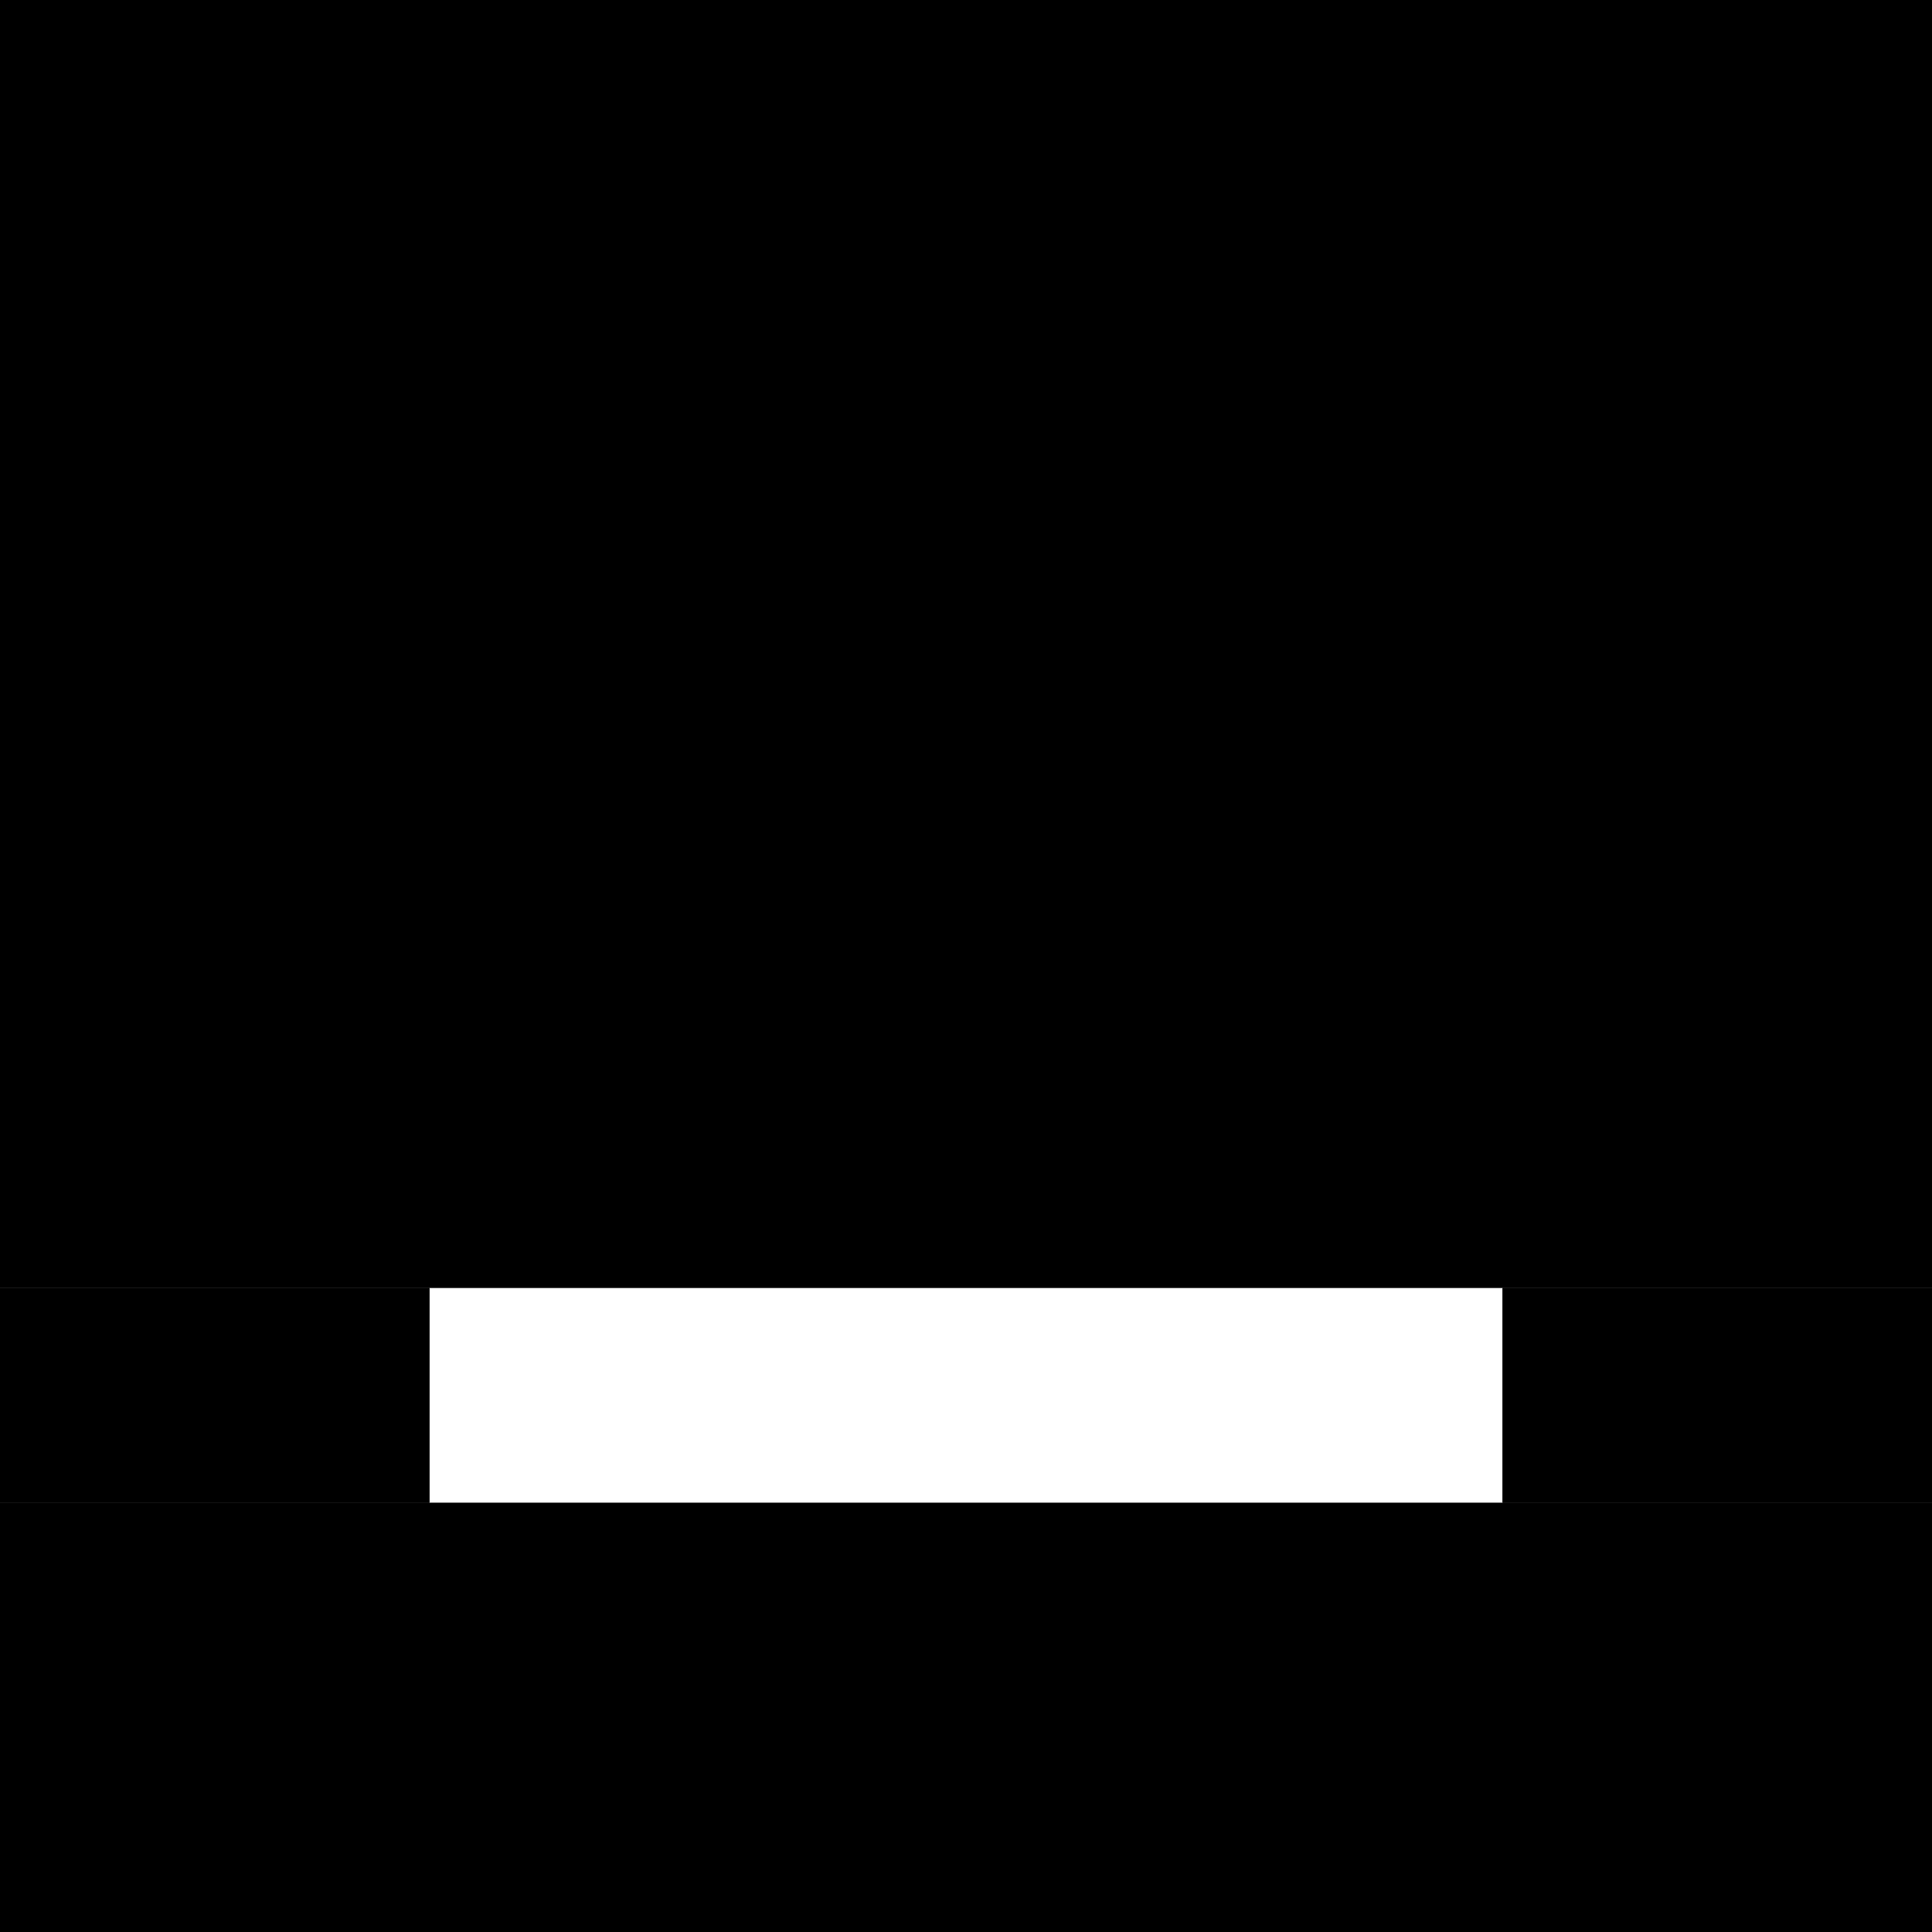
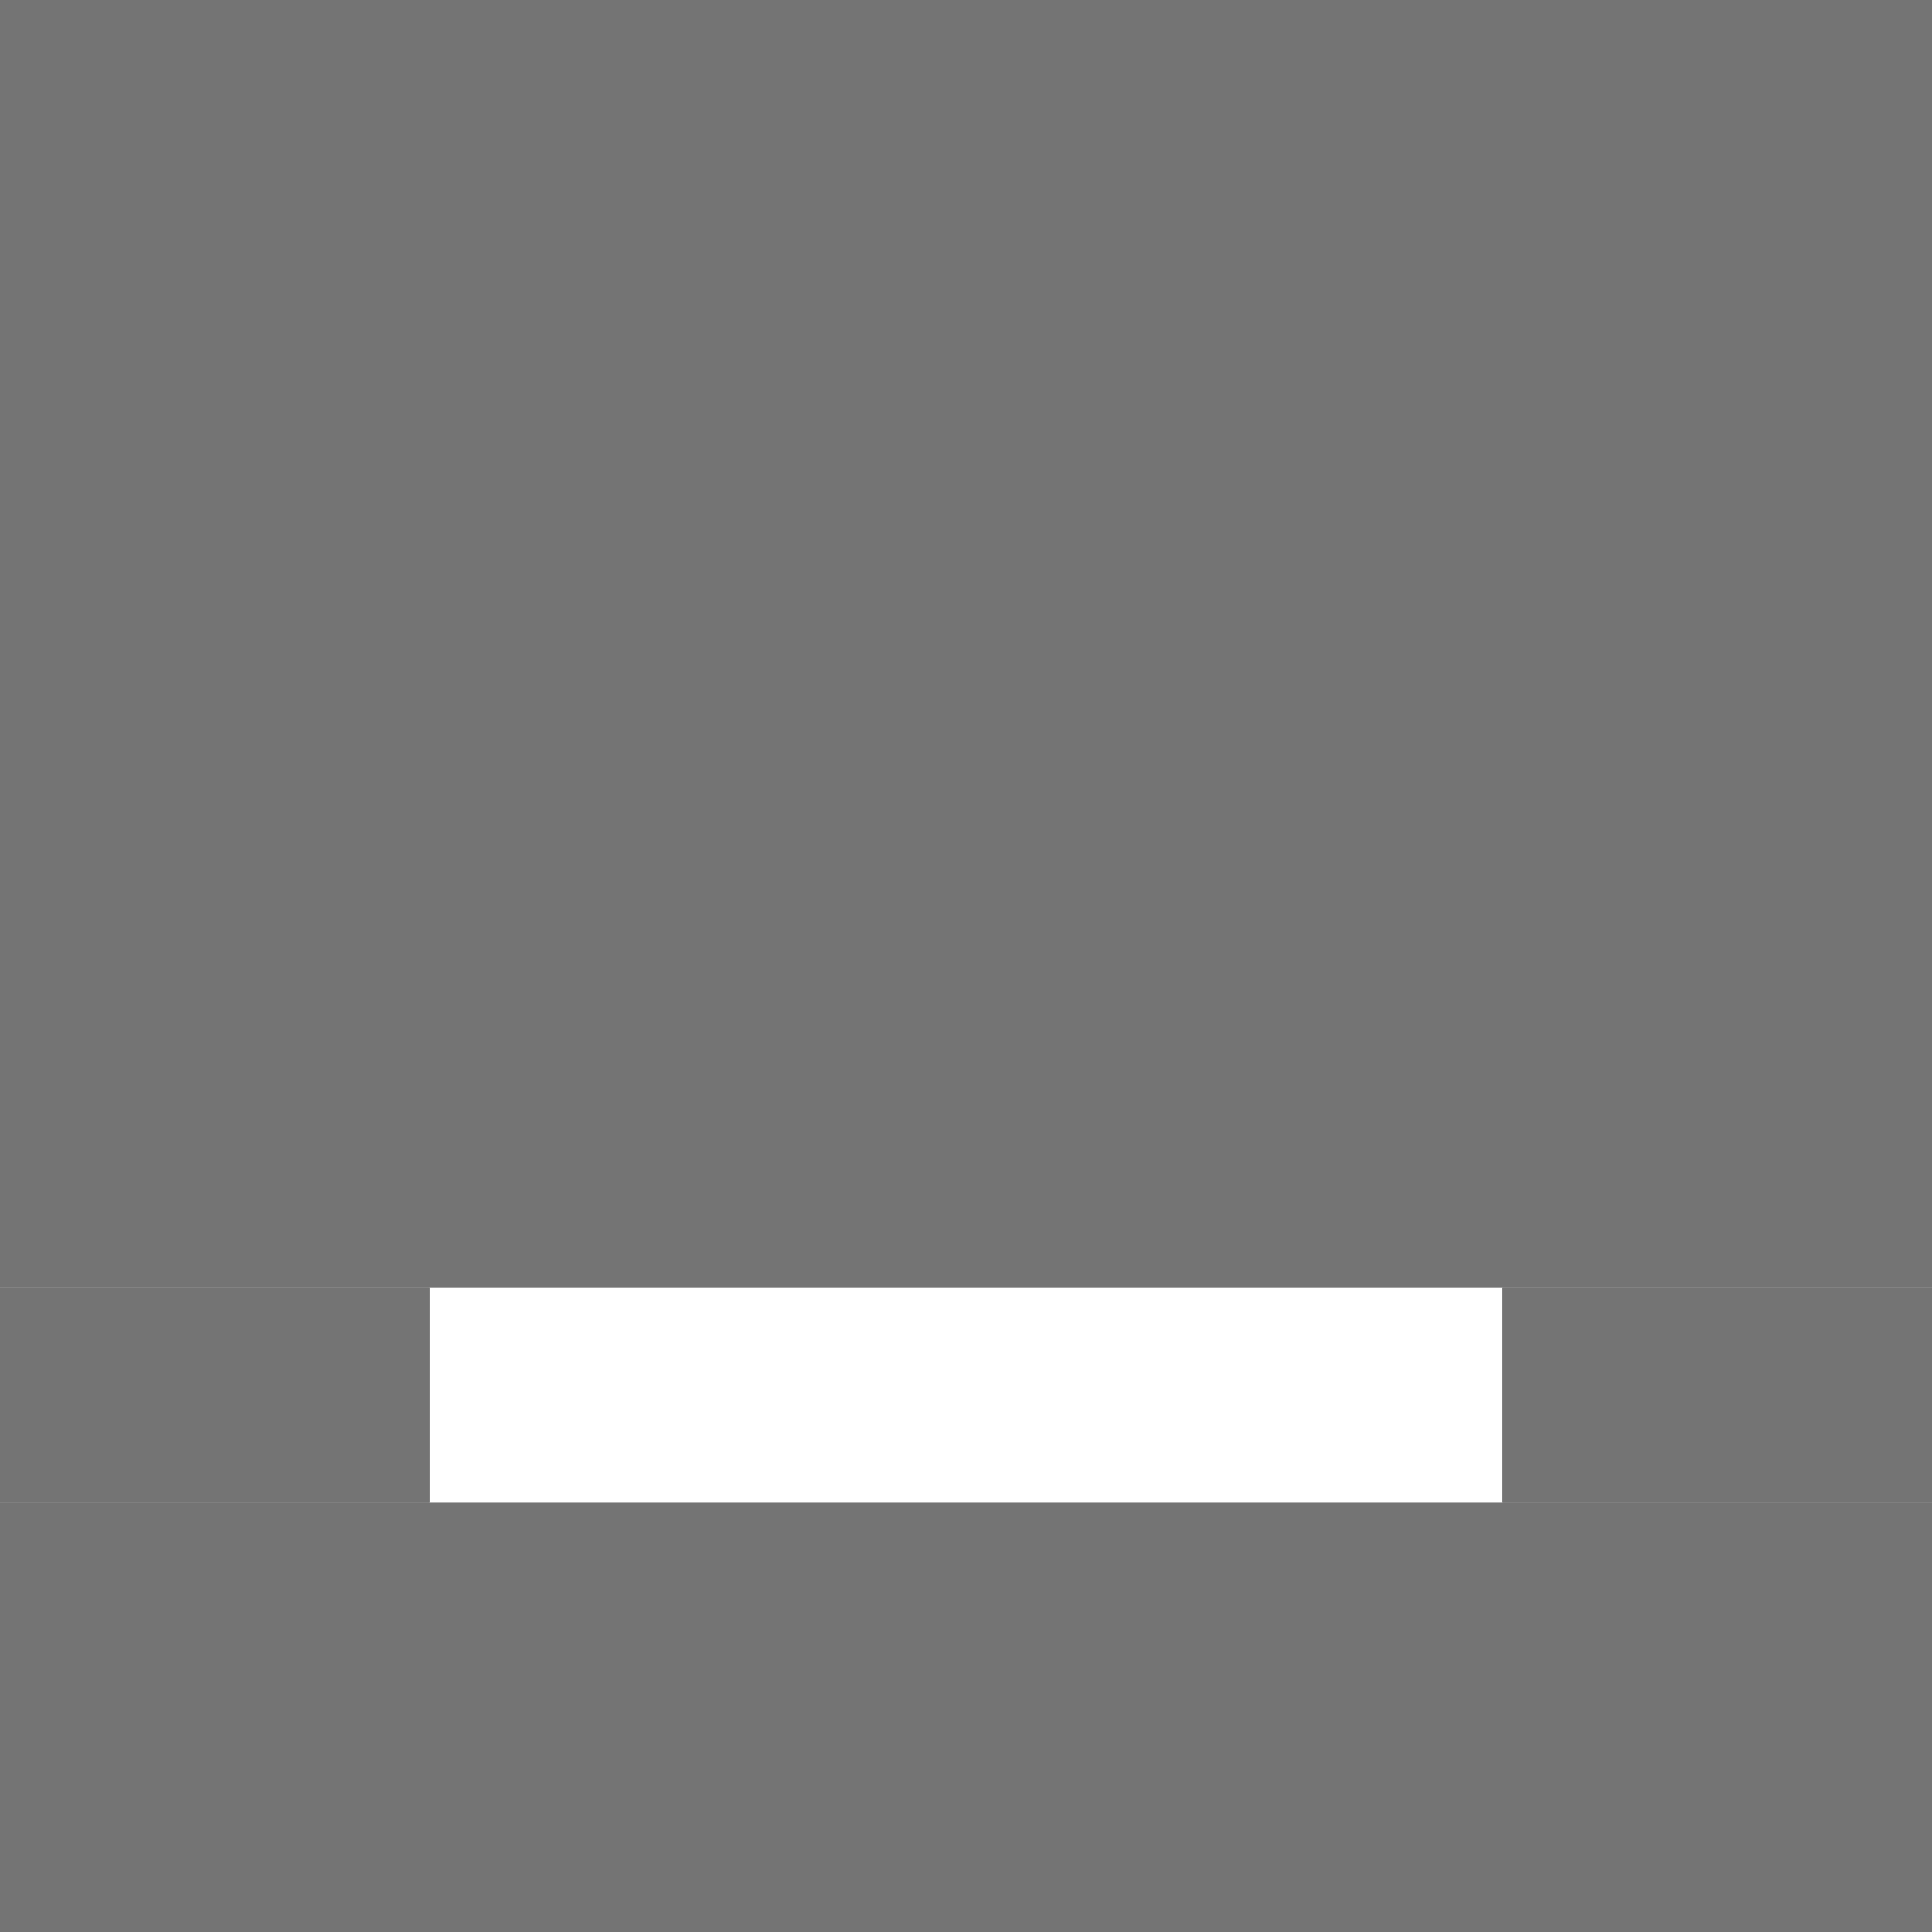
<svg xmlns="http://www.w3.org/2000/svg" width="18" height="18" viewBox="0 0 18 18" fill="none">
-   <rect width="18" height="12" fill="black" />
-   <rect y="14" width="18" height="4" fill="black" />
-   <rect y="12" width="4" height="2" fill="black" />
-   <rect y="12" width="4" height="2" fill="black" />
-   <rect y="12" width="4" height="2" fill="black" />
-   <rect x="14" y="12" width="4" height="2" fill="black" />
-   <rect x="14" y="12" width="4" height="2" fill="black" />
-   <rect x="14" y="12" width="4" height="2" fill="black" />
+   <rect width="18" height="12" fill="#747474" />
+   <rect y="14" width="18" height="4" fill="#747474" />
+   <rect y="12" width="4" height="2" fill="#747474" />
+   <rect y="12" width="4" height="2" fill="#747474" />
+   <rect y="12" width="4" height="2" fill="#747474" />
+   <rect x="14" y="12" width="4" height="2" fill="#747474" />
+   <rect x="14" y="12" width="4" height="2" fill="#747474" />
+   <rect x="14" y="12" width="4" height="2" fill="#747474" />
</svg>
